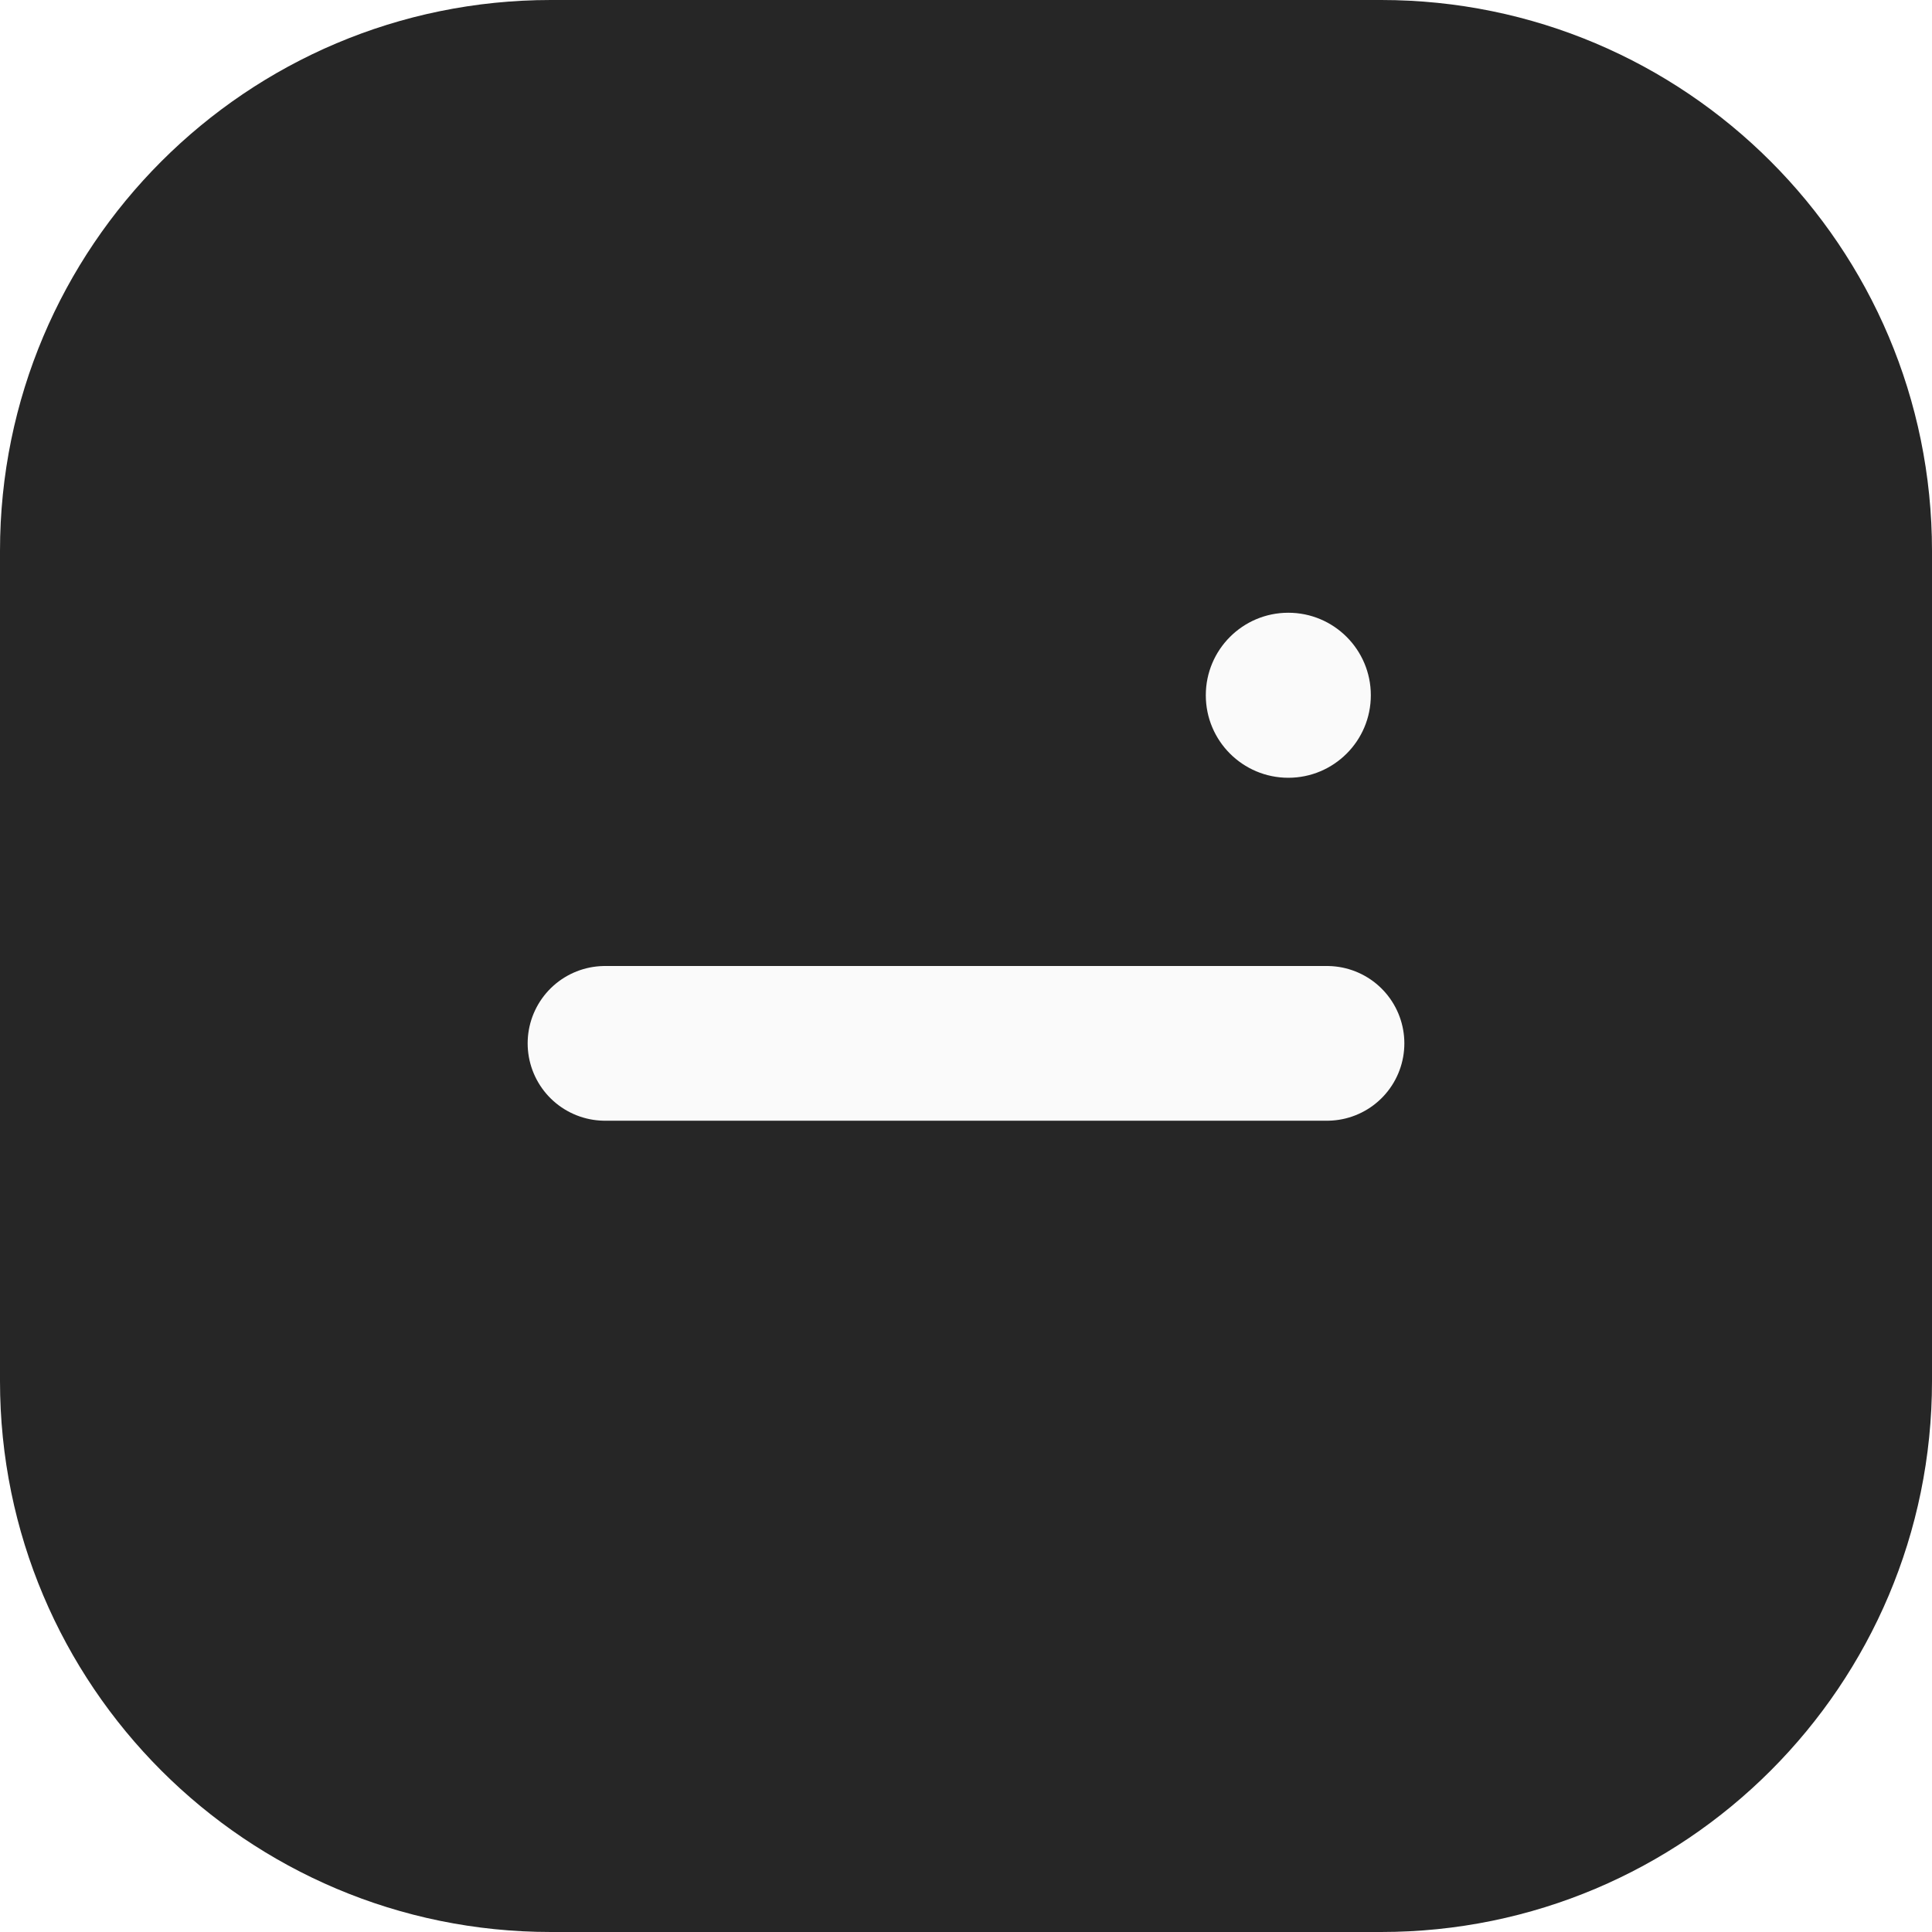
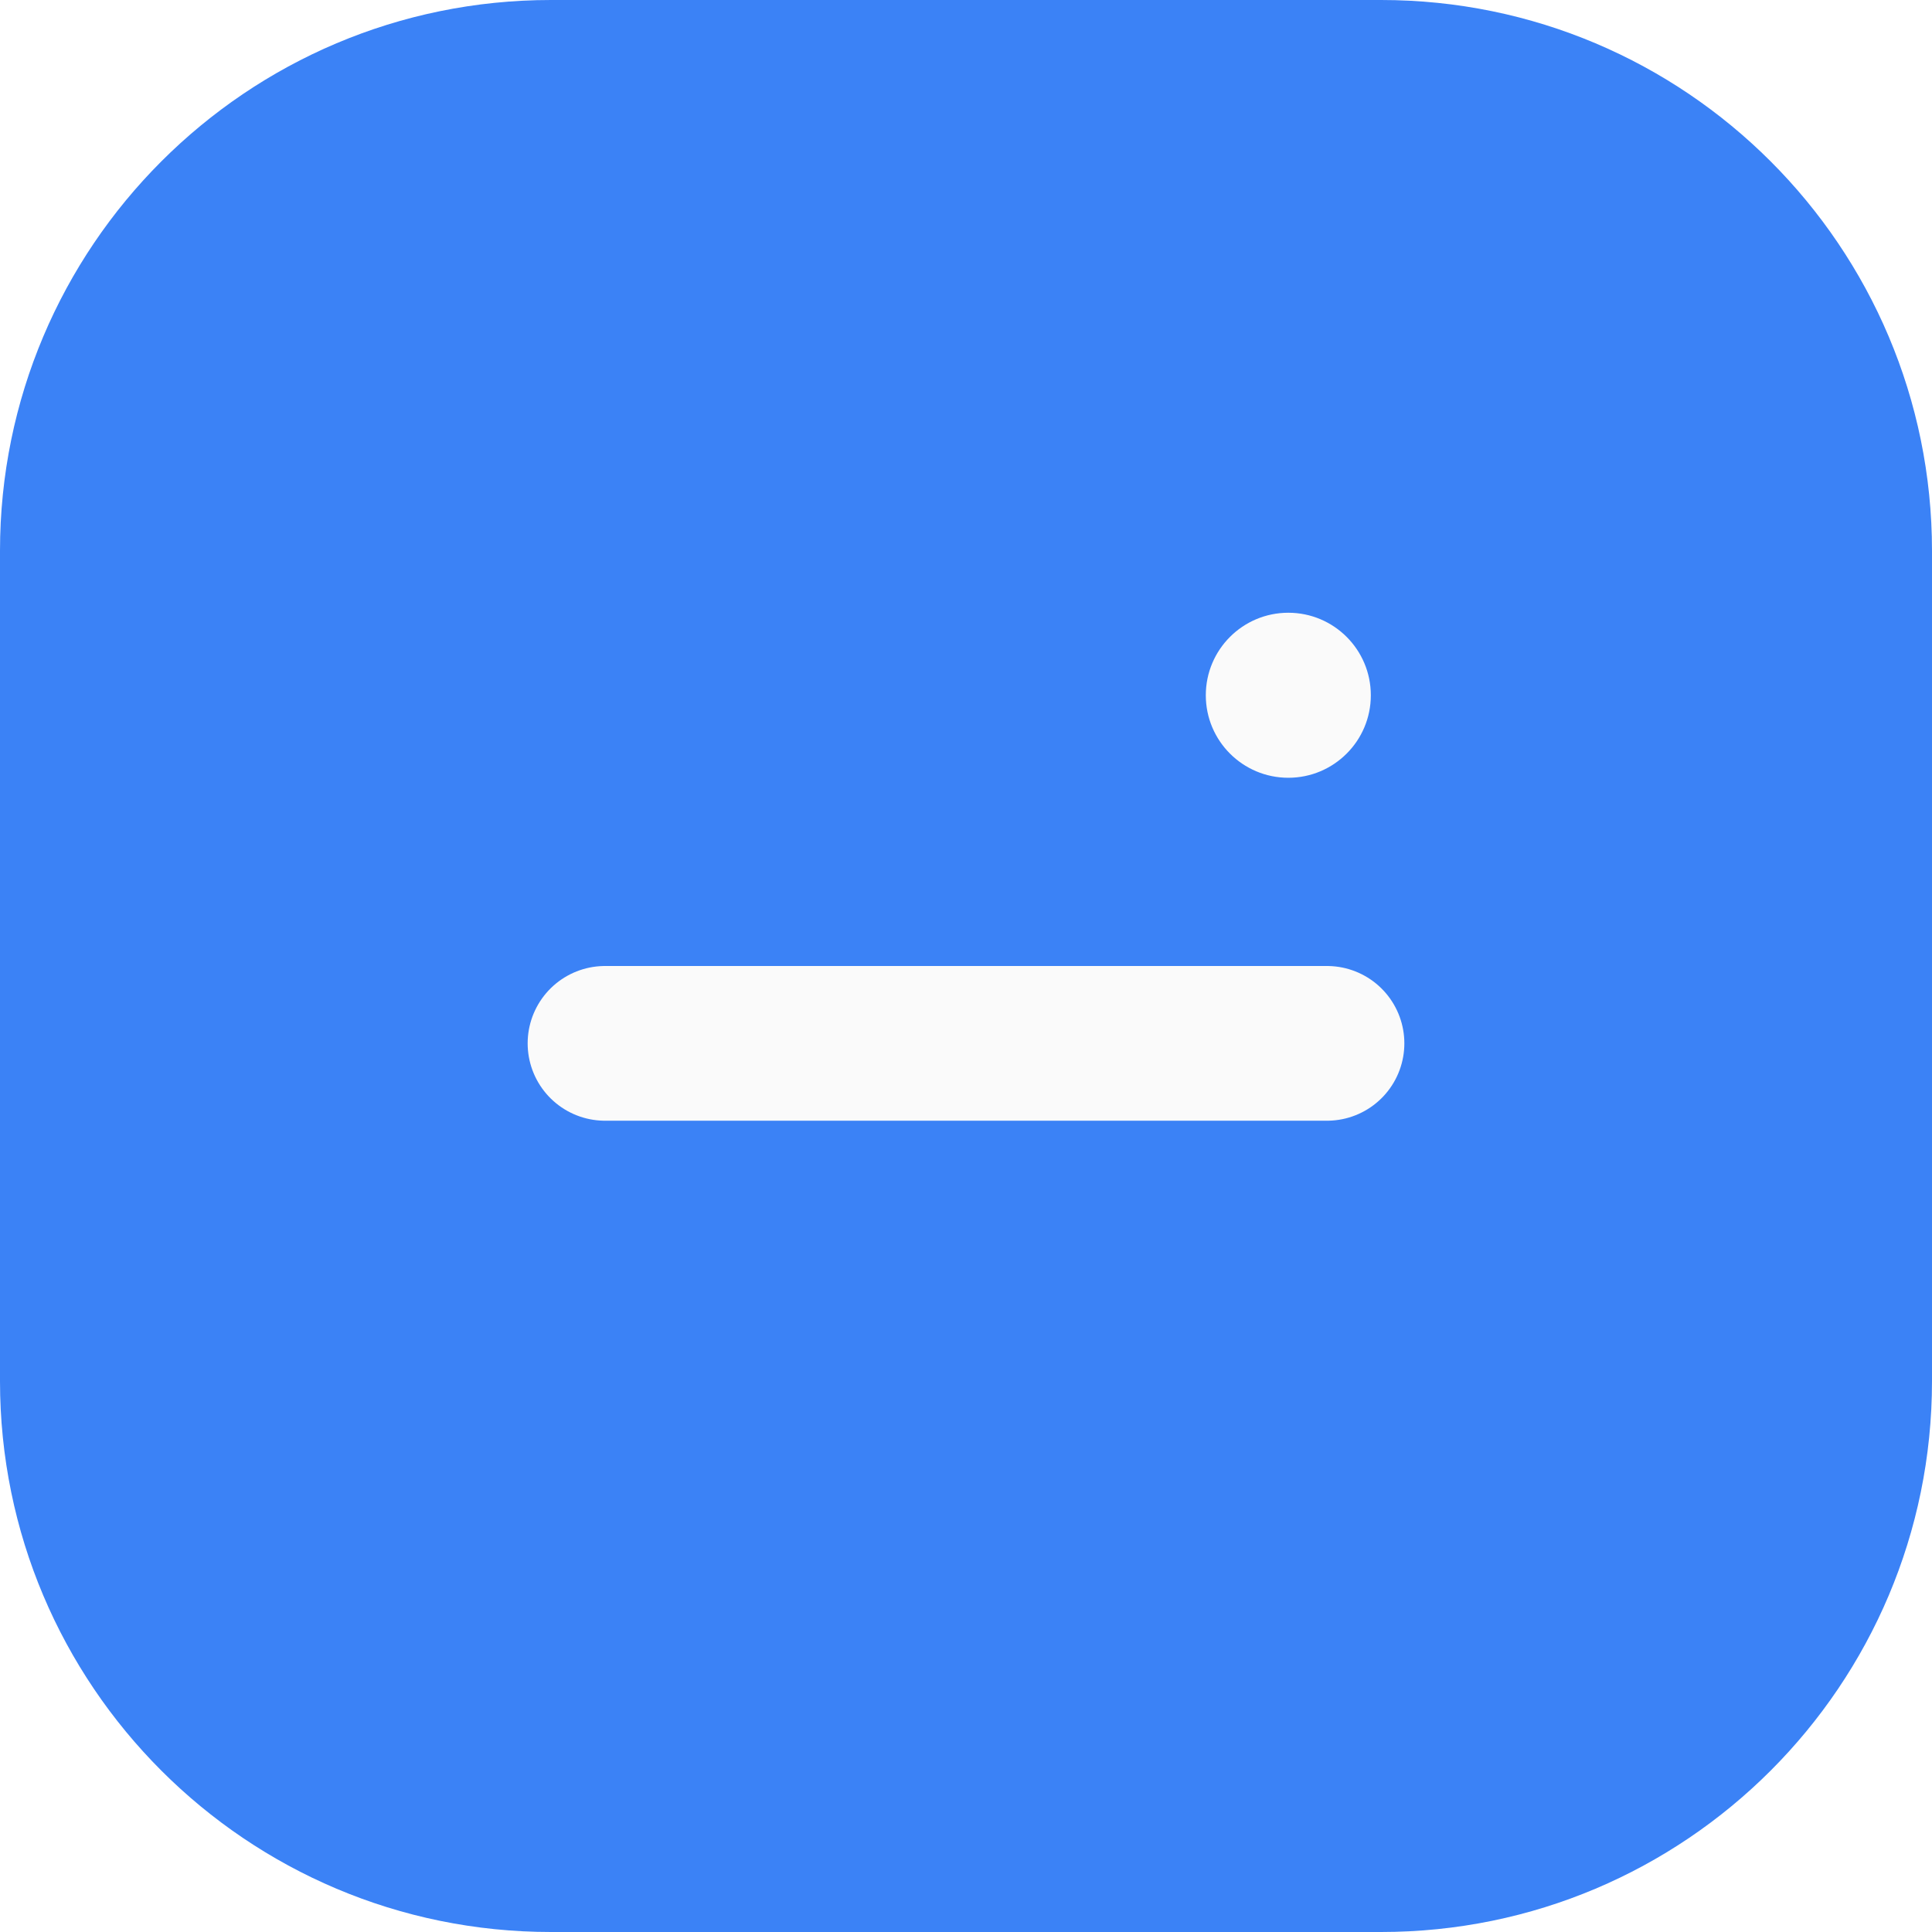
<svg xmlns="http://www.w3.org/2000/svg" viewBox="0 0 512 512" role="img" aria-label="一道+">
-   <rect width="512" height="512" rx="146" ry="146" fill="#262626" />
+   <rect width="512" height="512" rx="146" ry="146" fill="#3b82f6" />
  <g transform="translate(92 92) scale(13.6667)" fill="none" stroke="#fafafa" stroke-width="3" stroke-linecap="round">
    <path d="M5 13.5h14" />
    <circle cx="18.25" cy="6.75" r="1.6" fill="#fafafa" stroke="none" />
  </g>
</svg>
